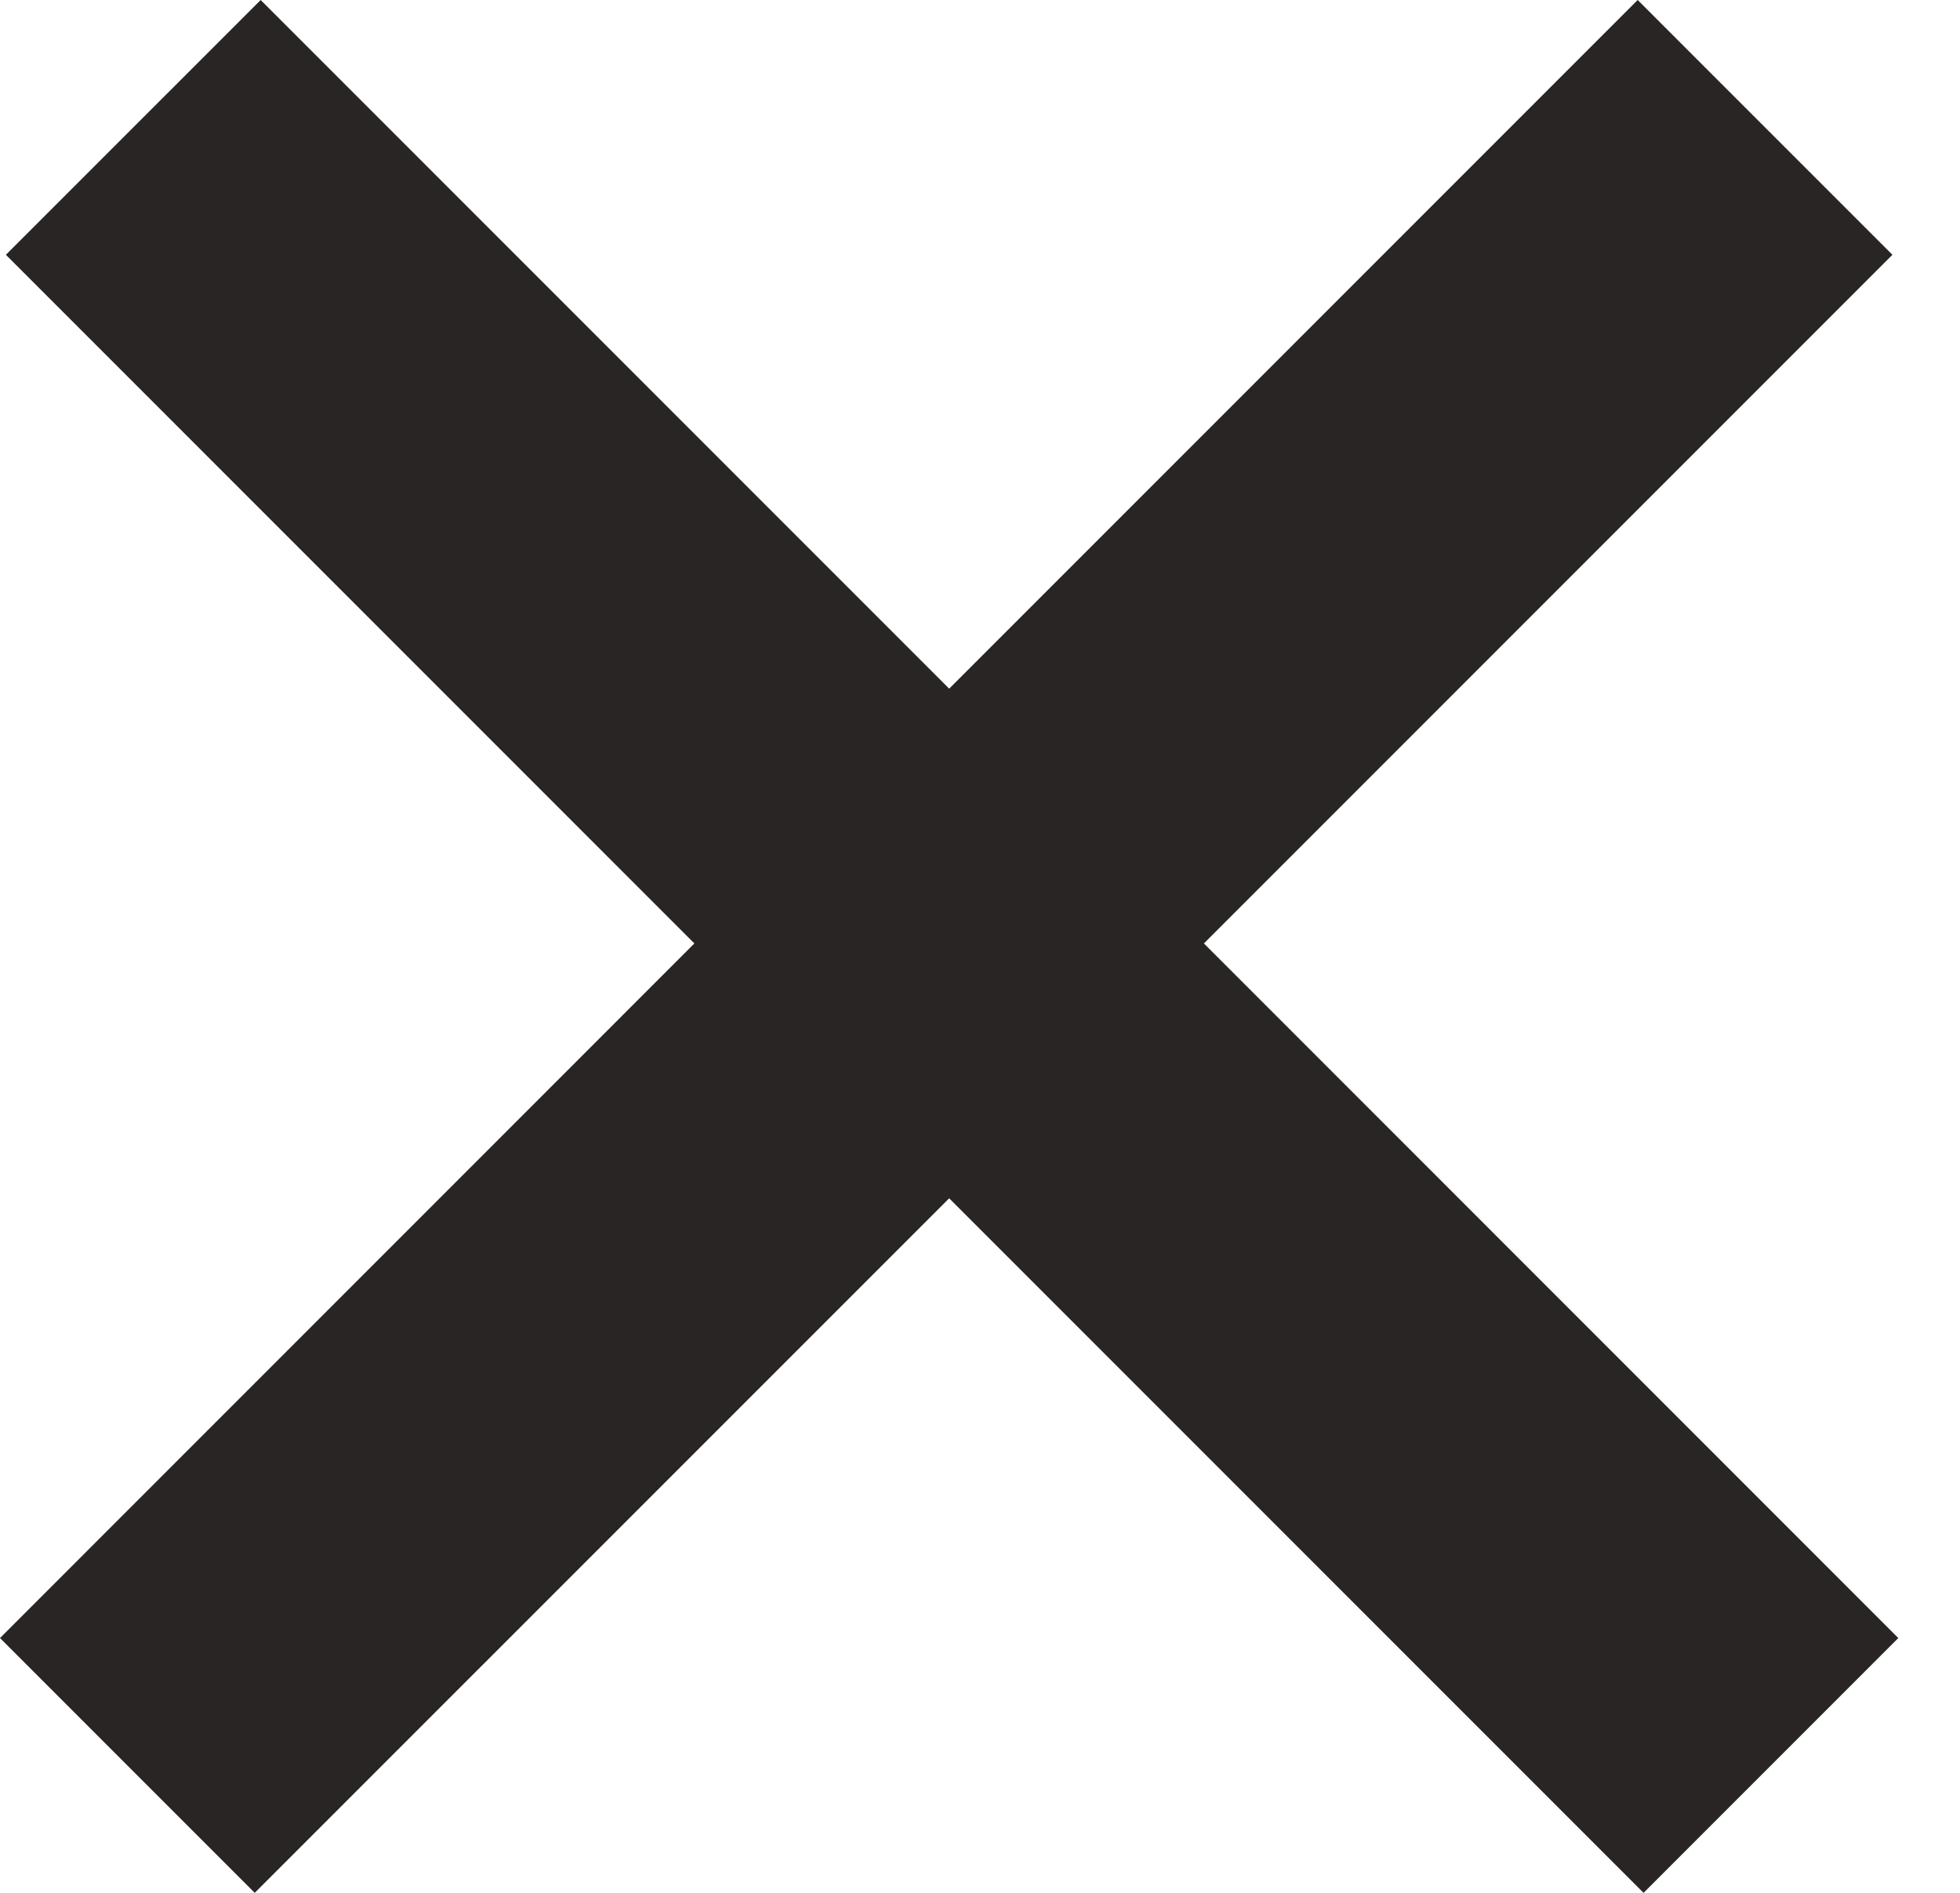
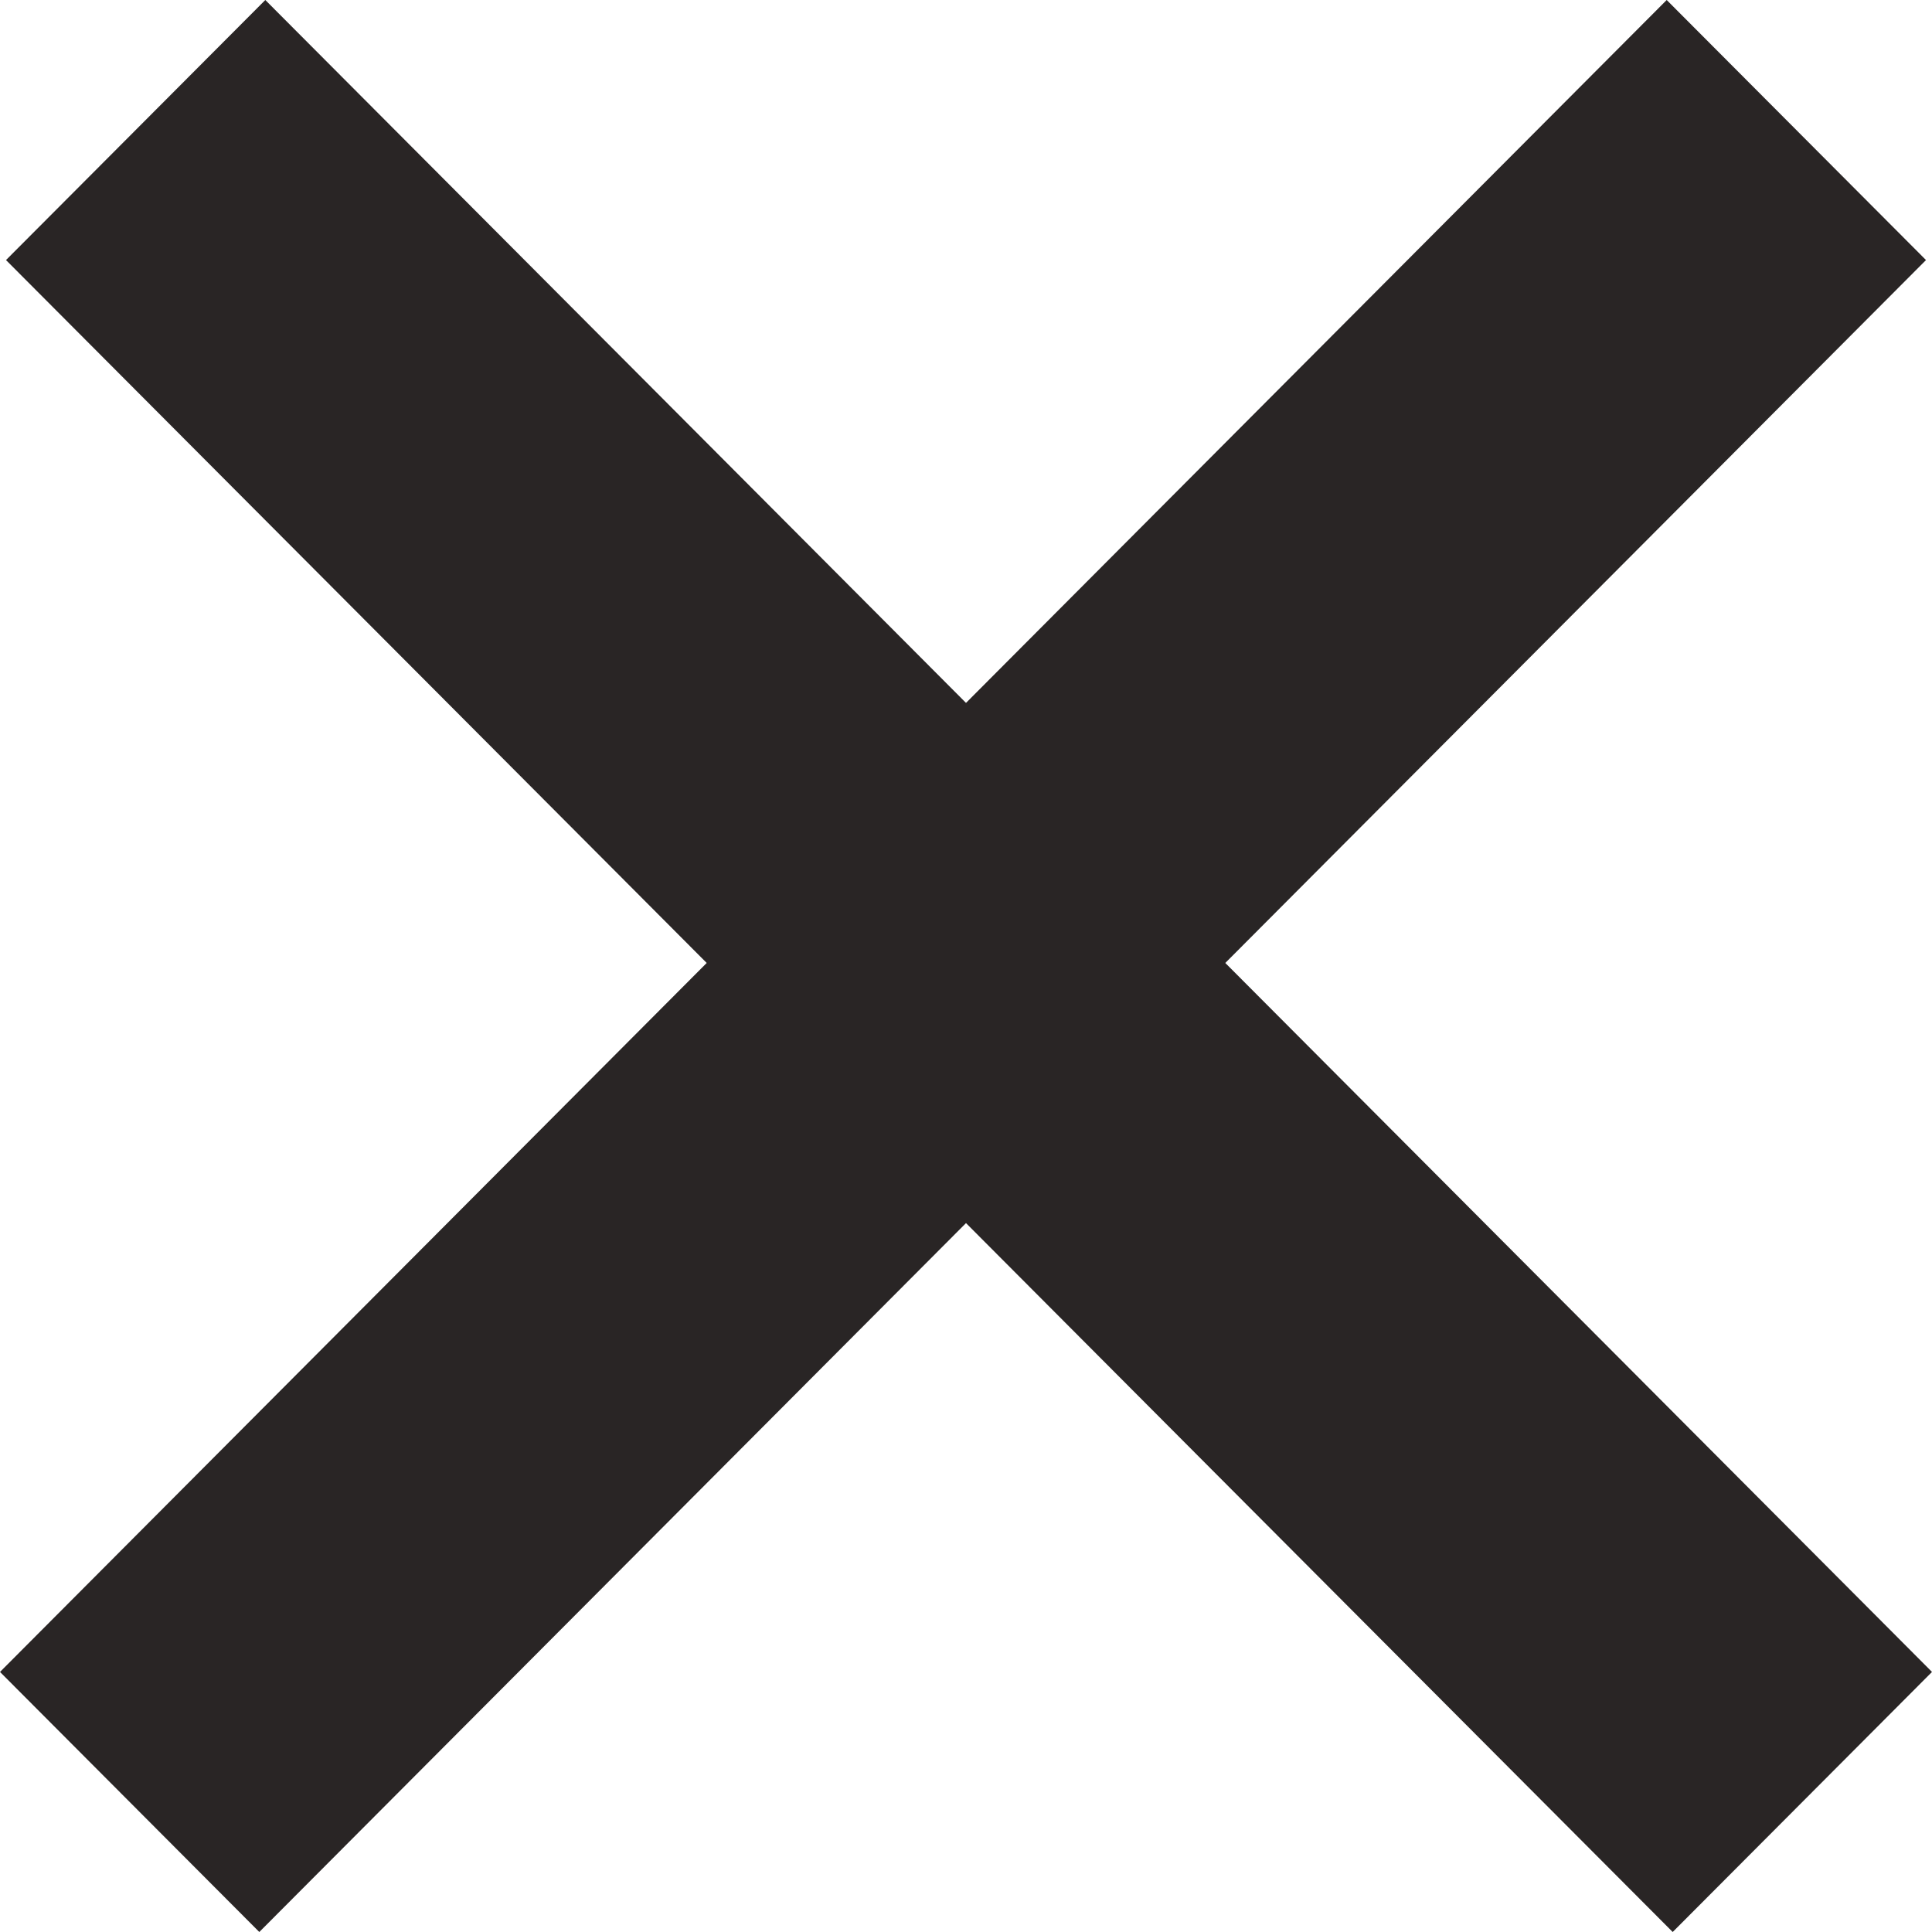
- <svg xmlns="http://www.w3.org/2000/svg" width="29" height="28" viewBox="0 0 29 28" fill="none">
-   <path fill-rule="evenodd" clip-rule="evenodd" d="M14.044 10.187L24.231 0L28 3.769L17.813 13.956L28.087 24.231L24.318 28L14.044 17.726L3.769 28L0 24.231L10.274 13.956L0.087 3.769L3.857 0L14.044 10.187Z" fill="#292525" />
+ <svg xmlns="http://www.w3.org/2000/svg" width="28" height="28" viewBox="0 0 28 28" fill="none">
+   <path fill-rule="evenodd" clip-rule="evenodd" d="M14 10.187L24.155 0L27.913 3.769L17.758 13.956L28 24.231L24.242 28L14 17.726L3.758 28L0 24.231L10.242 13.956L0.087 3.769L3.845 0L14 10.187Z" fill="#292525" />
</svg>
